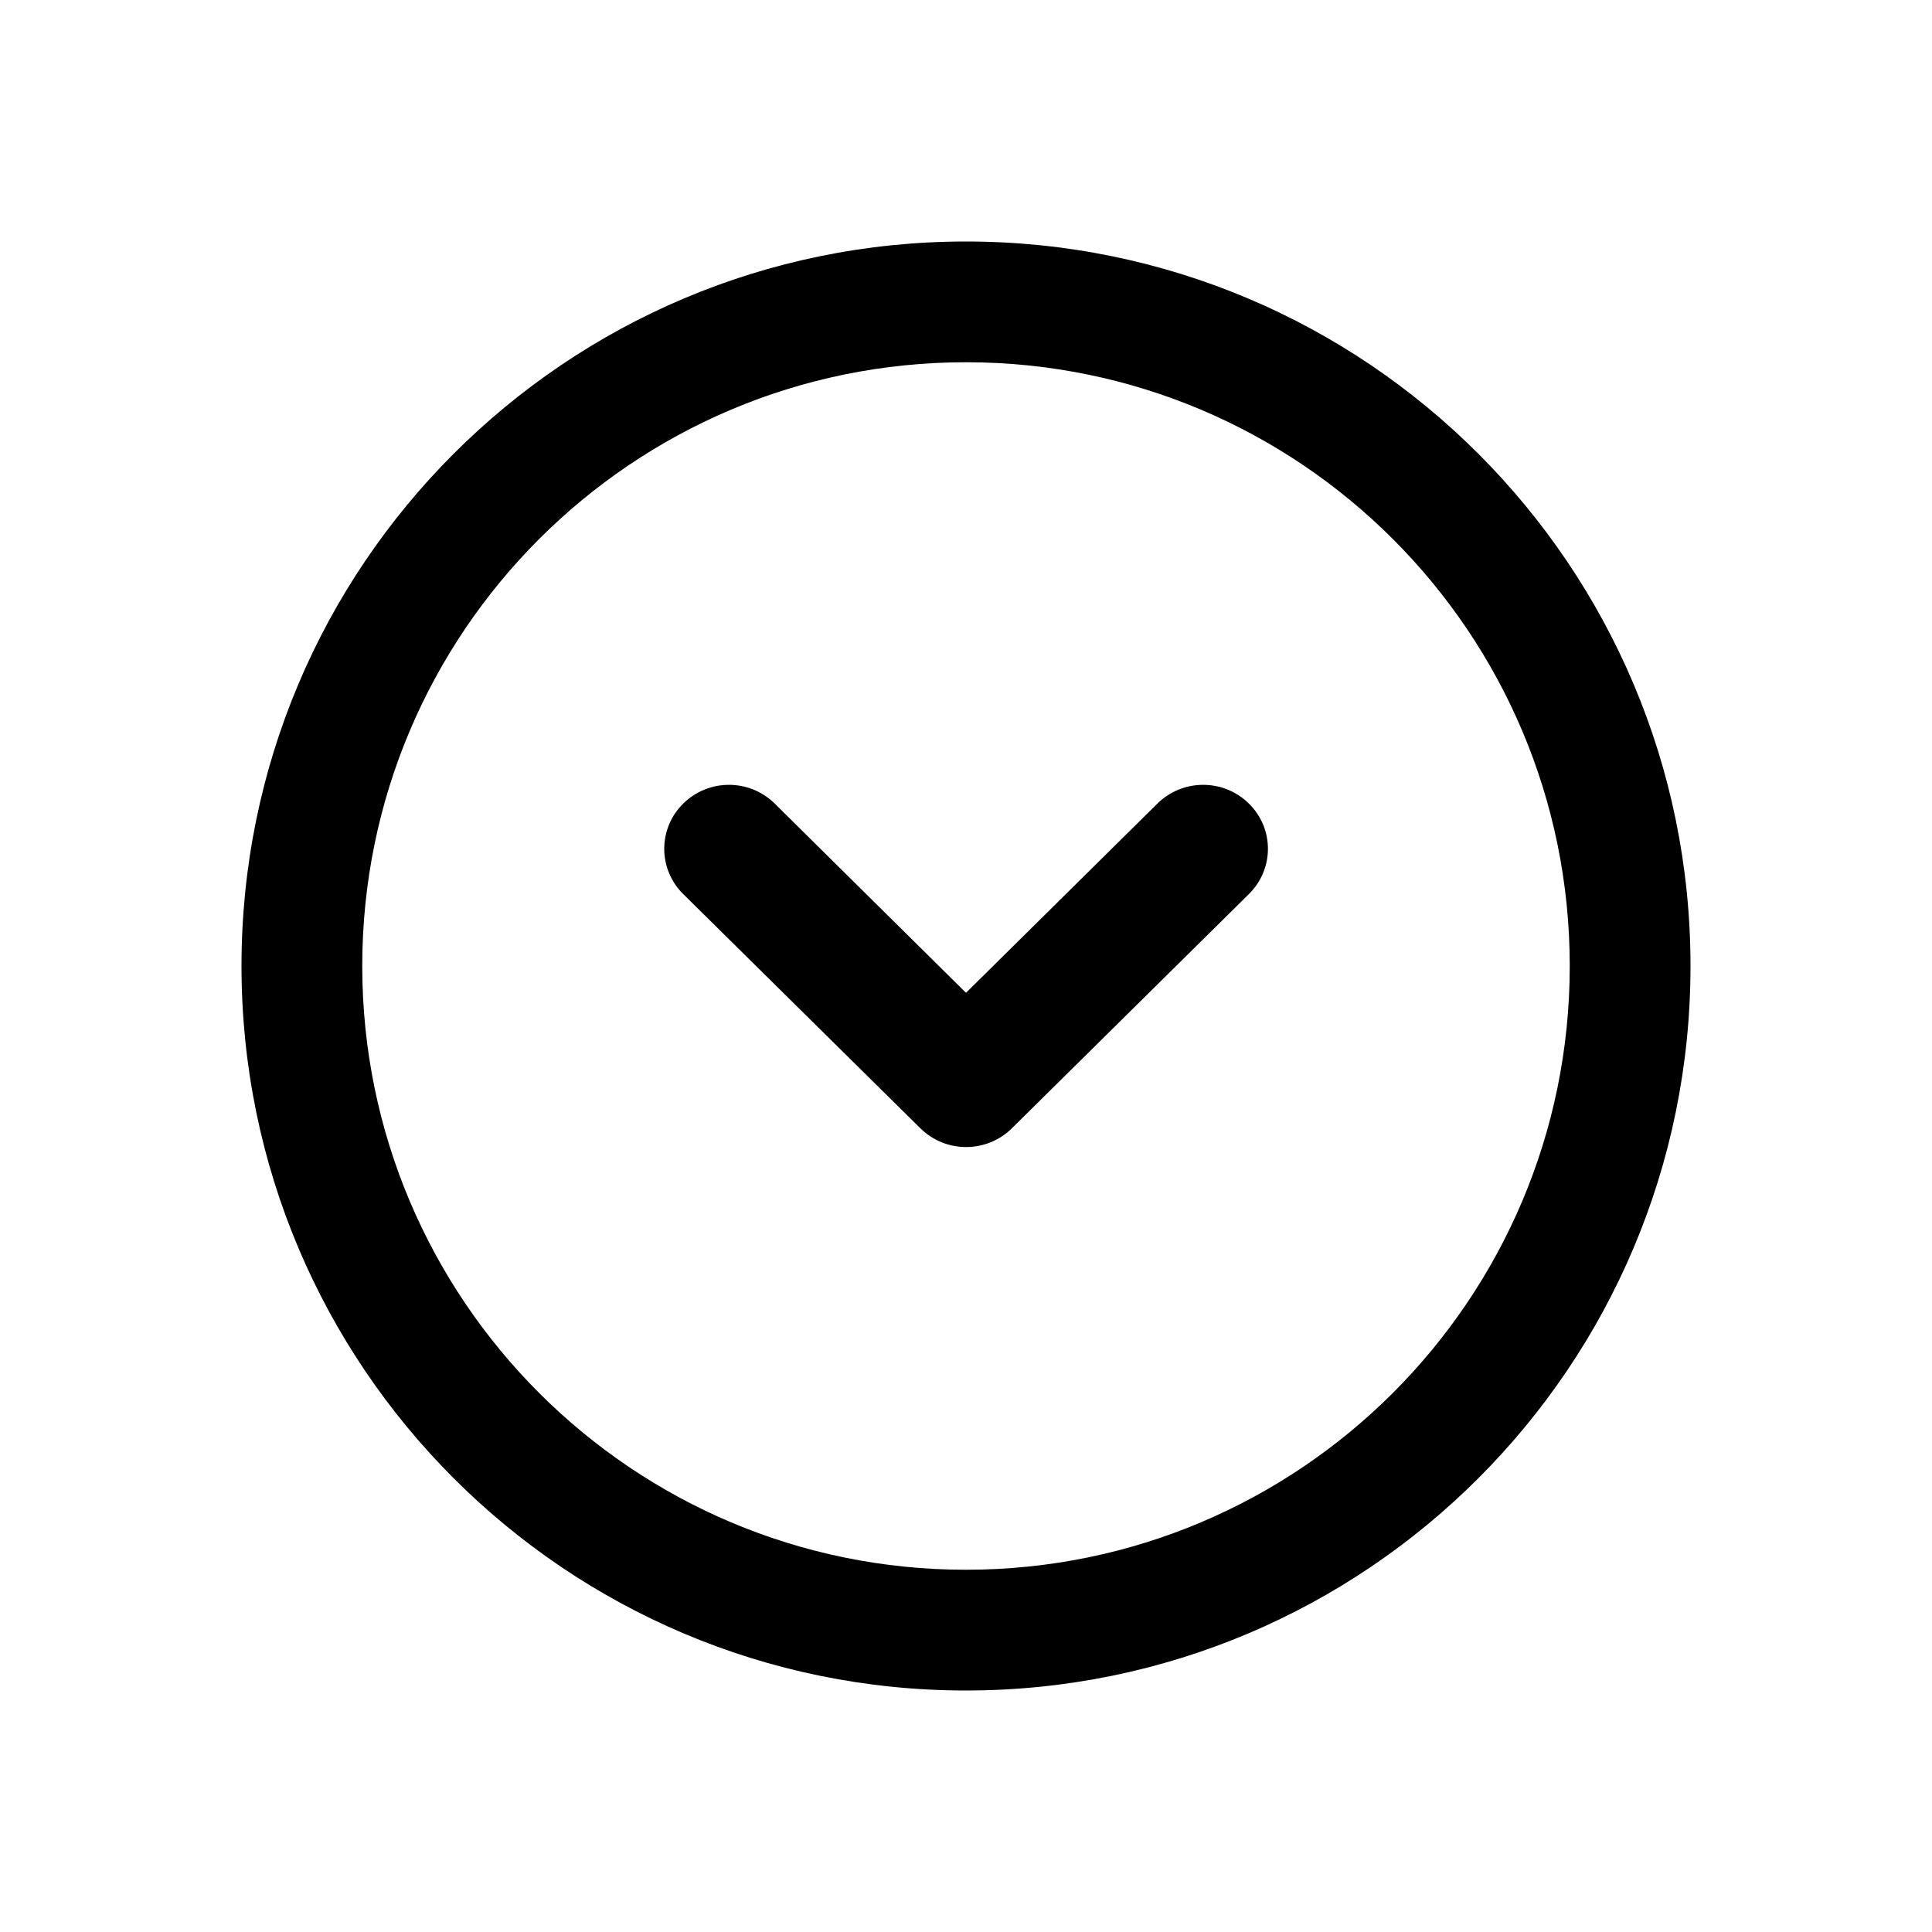
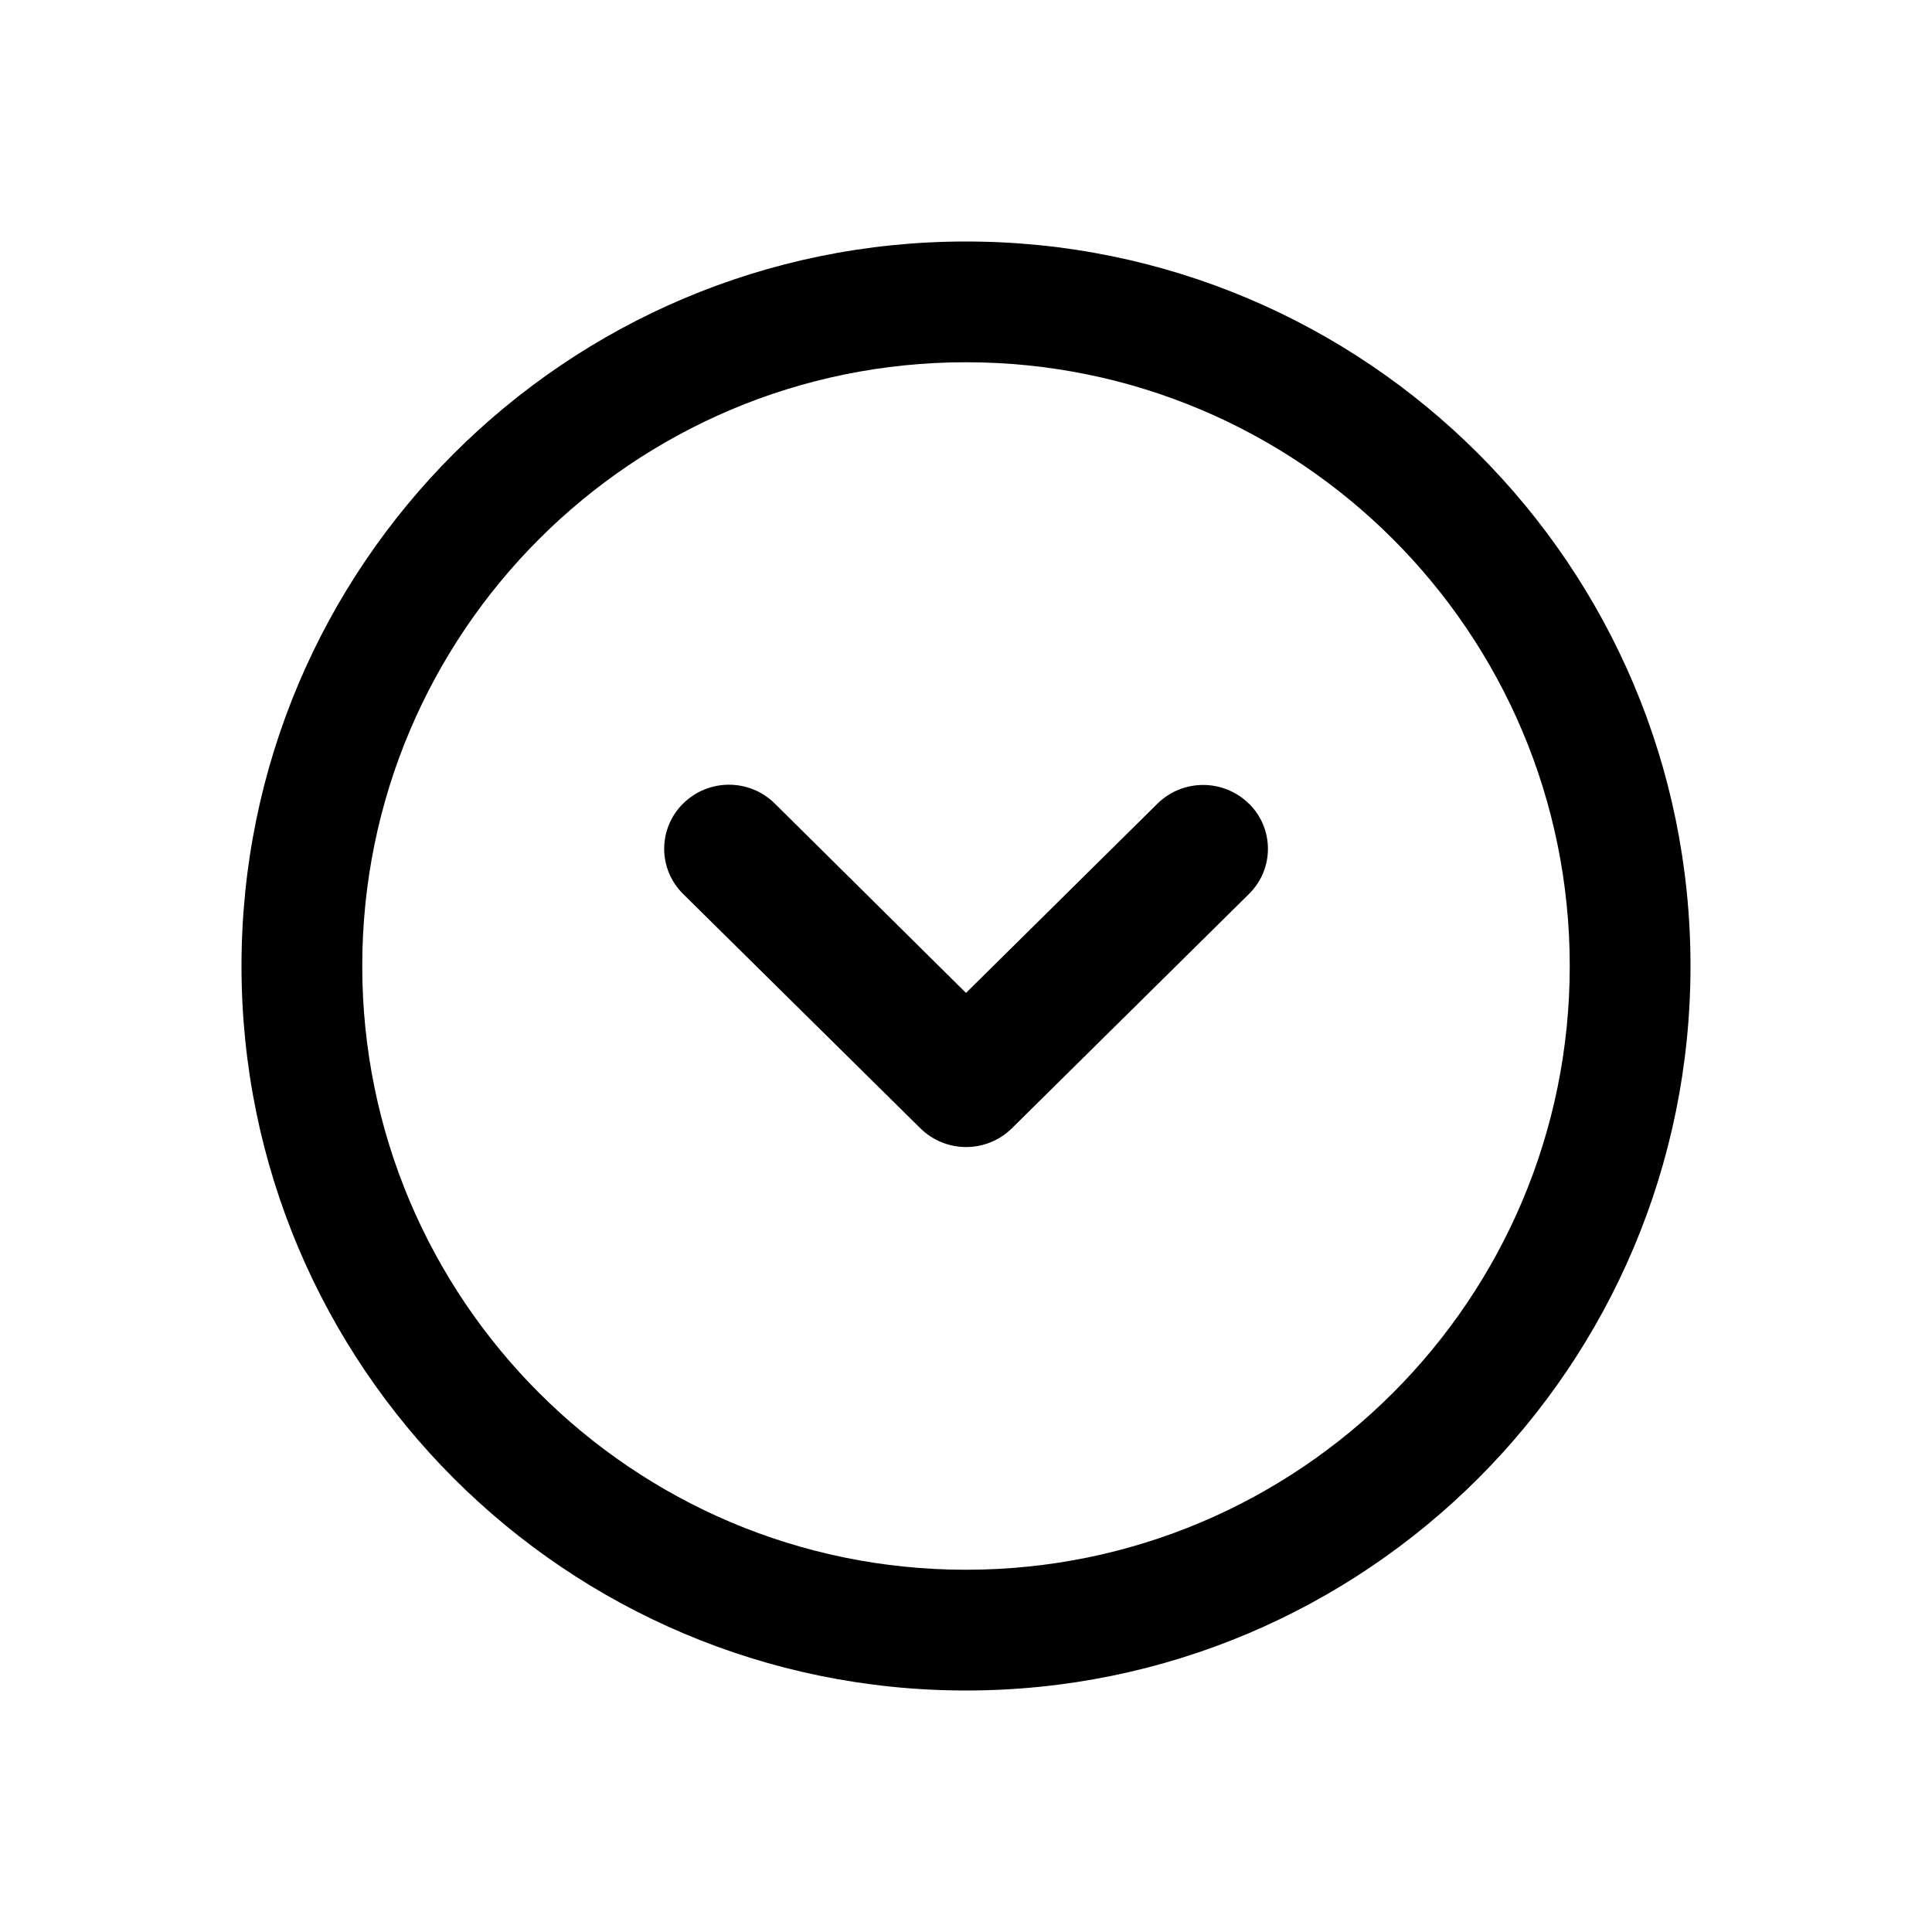
<svg xmlns="http://www.w3.org/2000/svg" width="16" height="16" fill="none">
  <path fill="#000" fill-rule="evenodd" d="M13 8A5 5 0 1 0 3 8a5 5 0 0 0 10 0ZM8 2a6 6 0 1 1 0 12A6 6 0 0 1 8 2Z" clip-rule="evenodd" />
-   <path fill="#000" fill-rule="evenodd" d="M10.343 6.655c.21.207.21.542 0 .749L8.38 9.344a.54.54 0 0 1-.758 0l-1.964-1.94a.525.525 0 0 1 0-.749.54.54 0 0 1 .758 0L8 8.222l1.585-1.567a.54.54 0 0 1 .758 0Z" clip-rule="evenodd" />
+   <path fill="#000" fill-rule="evenodd" d="M10.343 6.655c.21.207.21.542 0 .749L8.38 9.344a.54.54 0 0 1-.758 0l-1.964-1.94a.525.525 0 0 1 0-.75.54.54 0 0 1 .758 0L8 8.223l1.585-1.567a.54.54 0 0 1 .758 0Z" clip-rule="evenodd" />
</svg>
